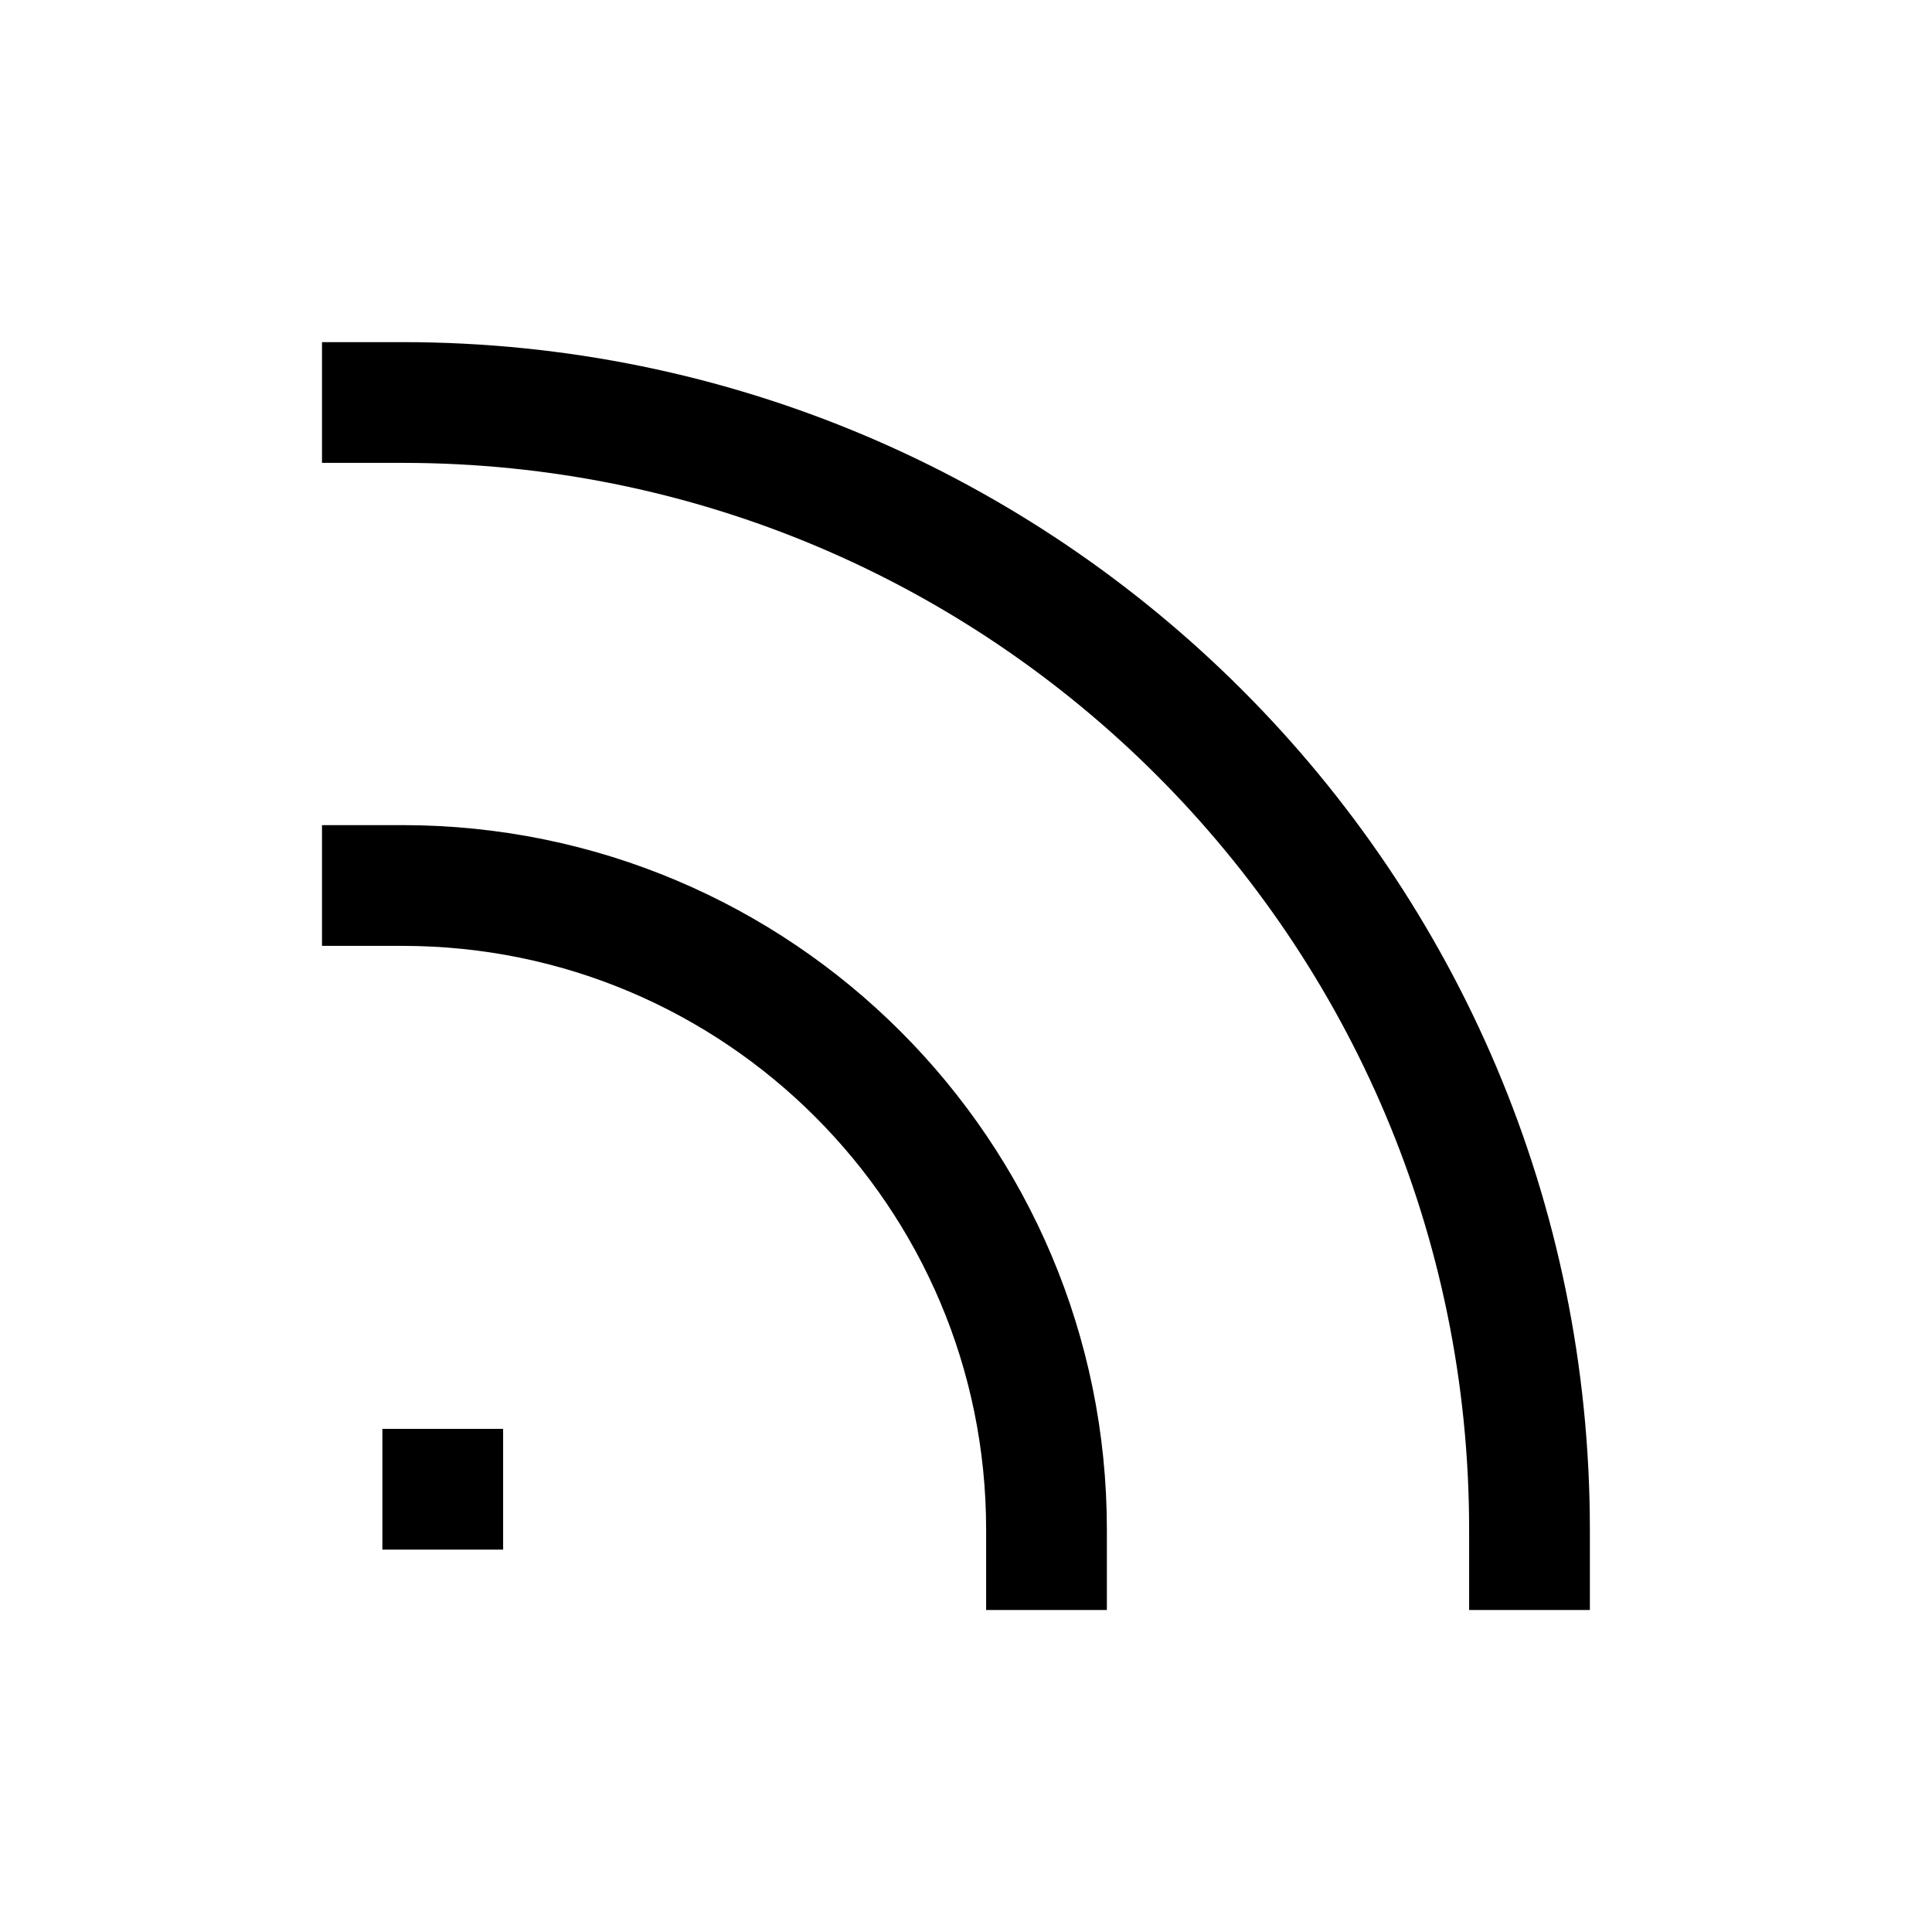
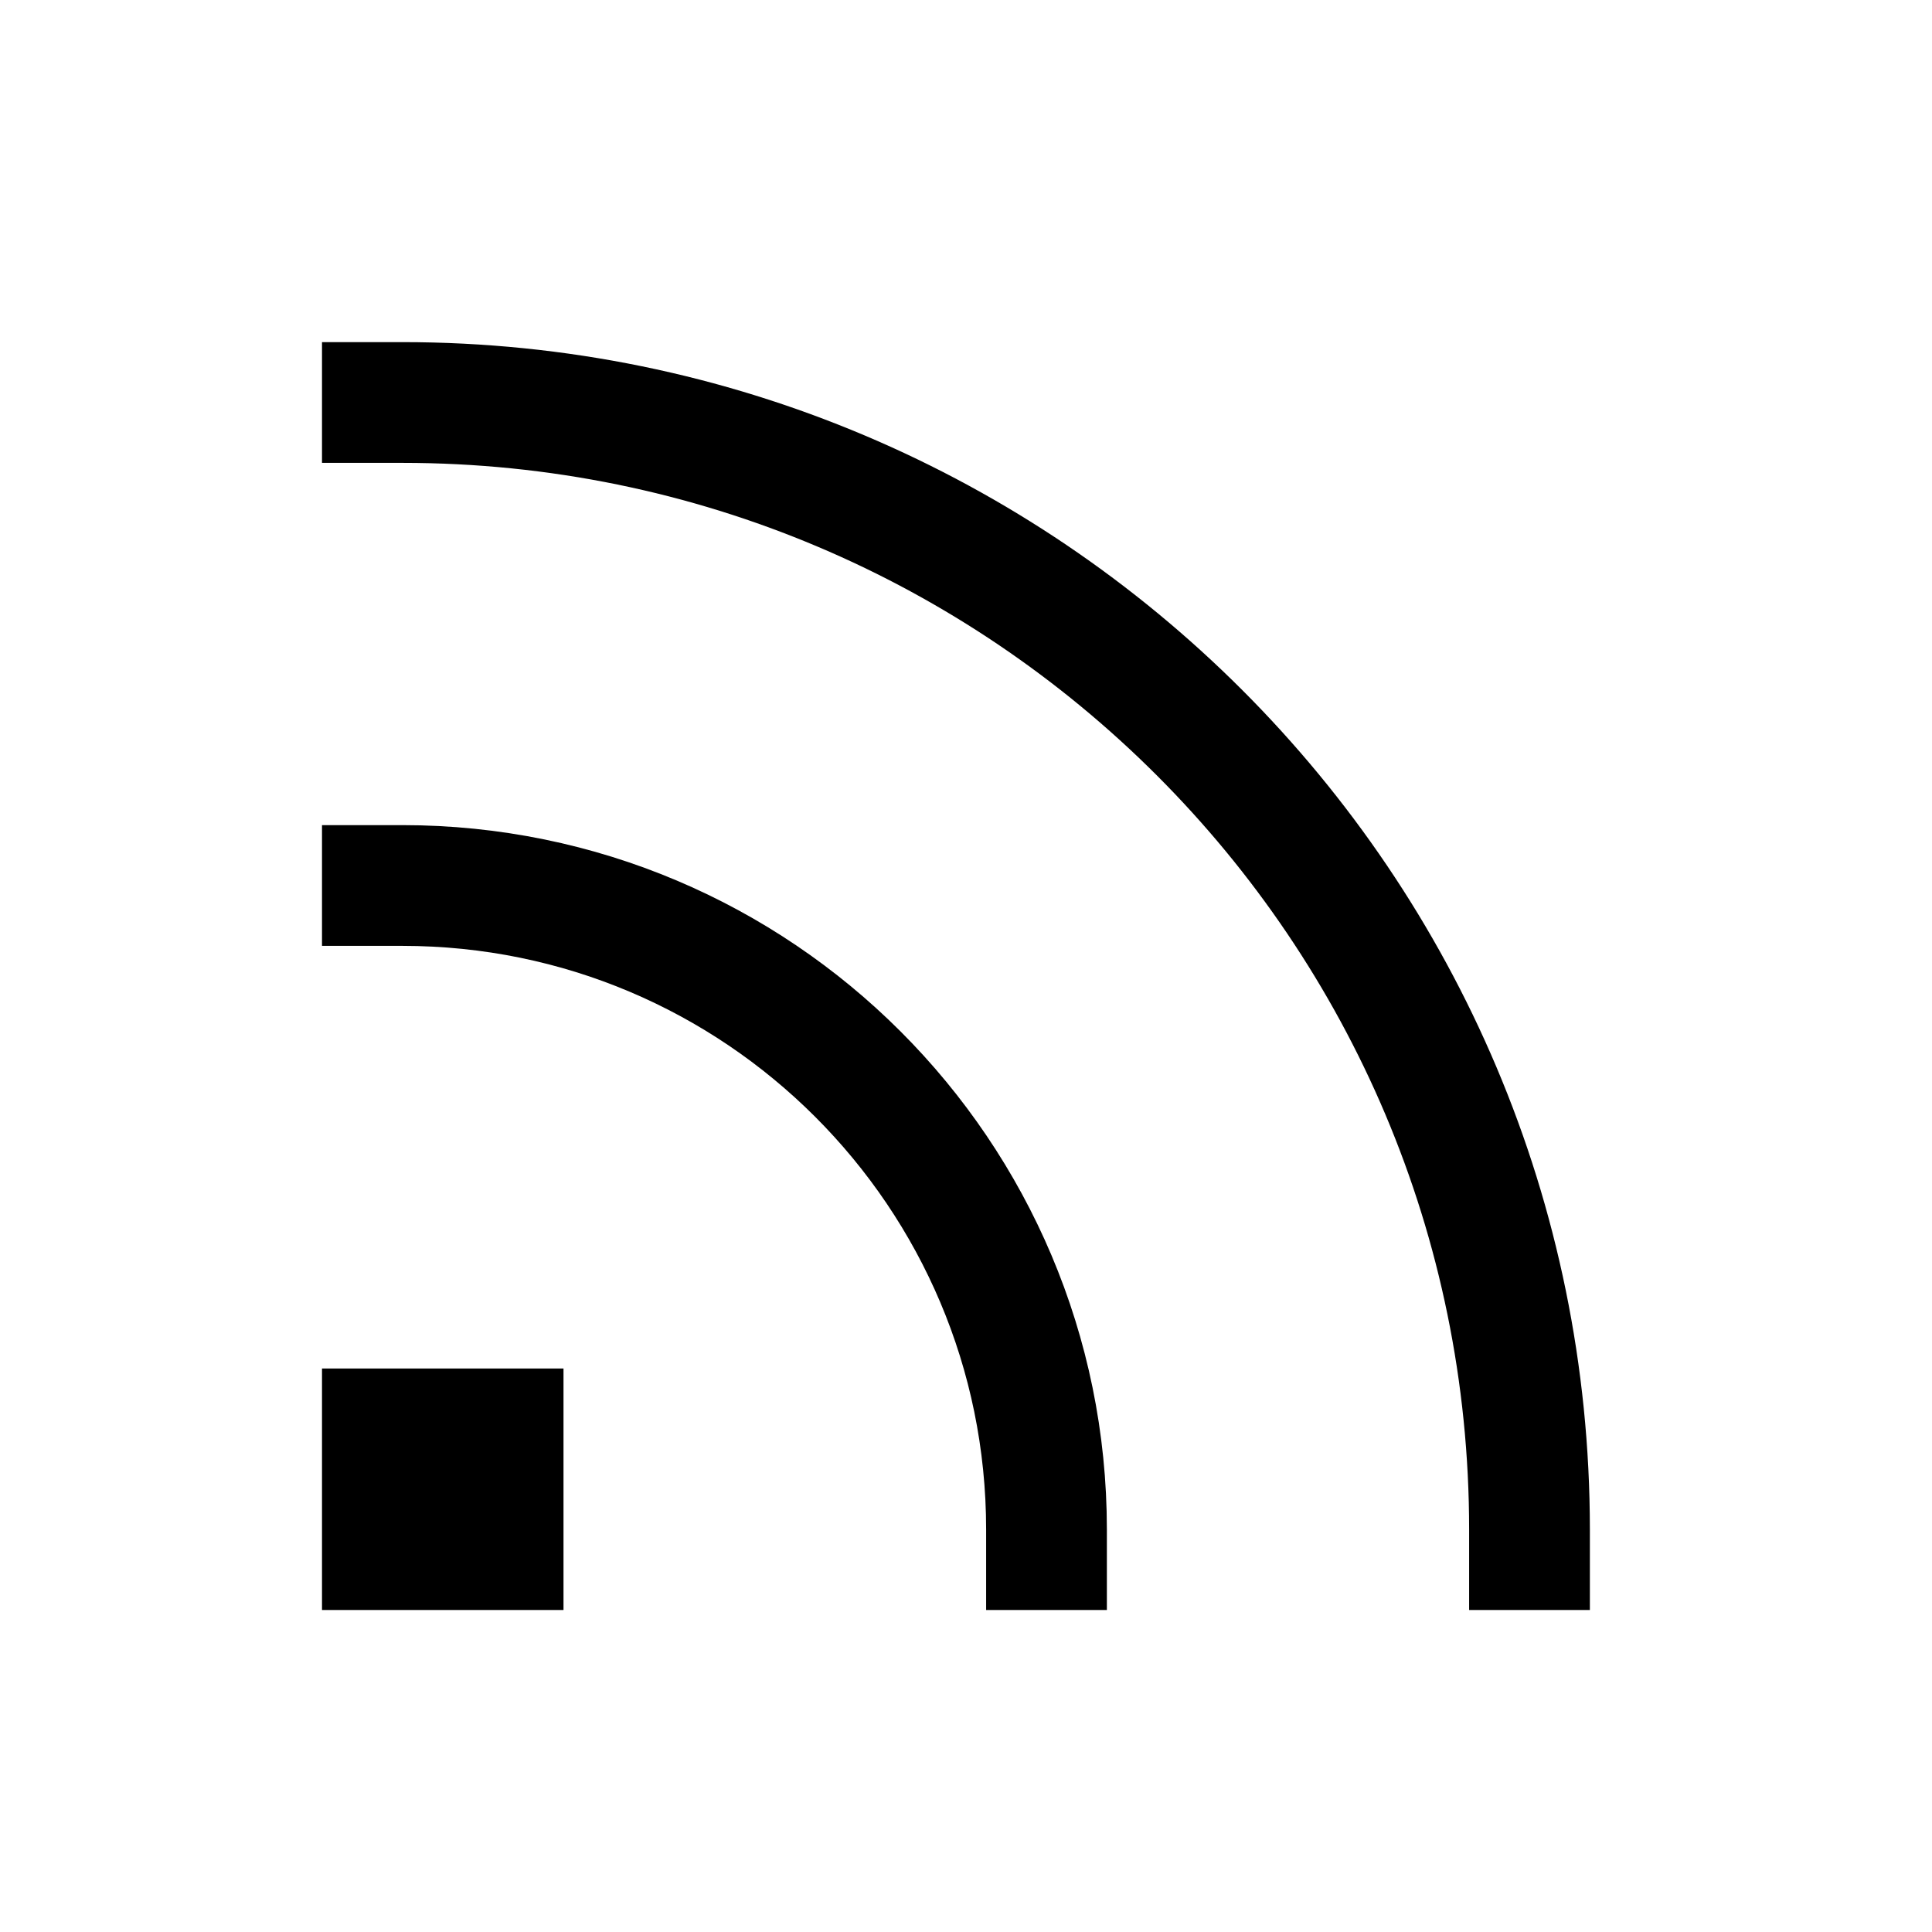
<svg xmlns="http://www.w3.org/2000/svg" viewBox="0 0 24 24" style="fill: none" stroke="currentColor" stroke-width="1.5">
-   <path d="M4.75 17.75H6.25V19.25H4.75V17.75Z" fill="currentColor" stroke="none" />
+   <path d="M6.25 17.75L6.25 19.25L4.75 19.25L4.75 17.75L6.25 17.75Z" fill="currentColor" vector-effect="non-scaling-stroke" />
  <path d="M4.75 11H5C9.418 11 13 14.582 13 19V19.25M19 19.25V19C19 11.268 12.732 5 5 5H4.75" stroke-linecap="square" vector-effect="non-scaling-stroke" />
</svg>
